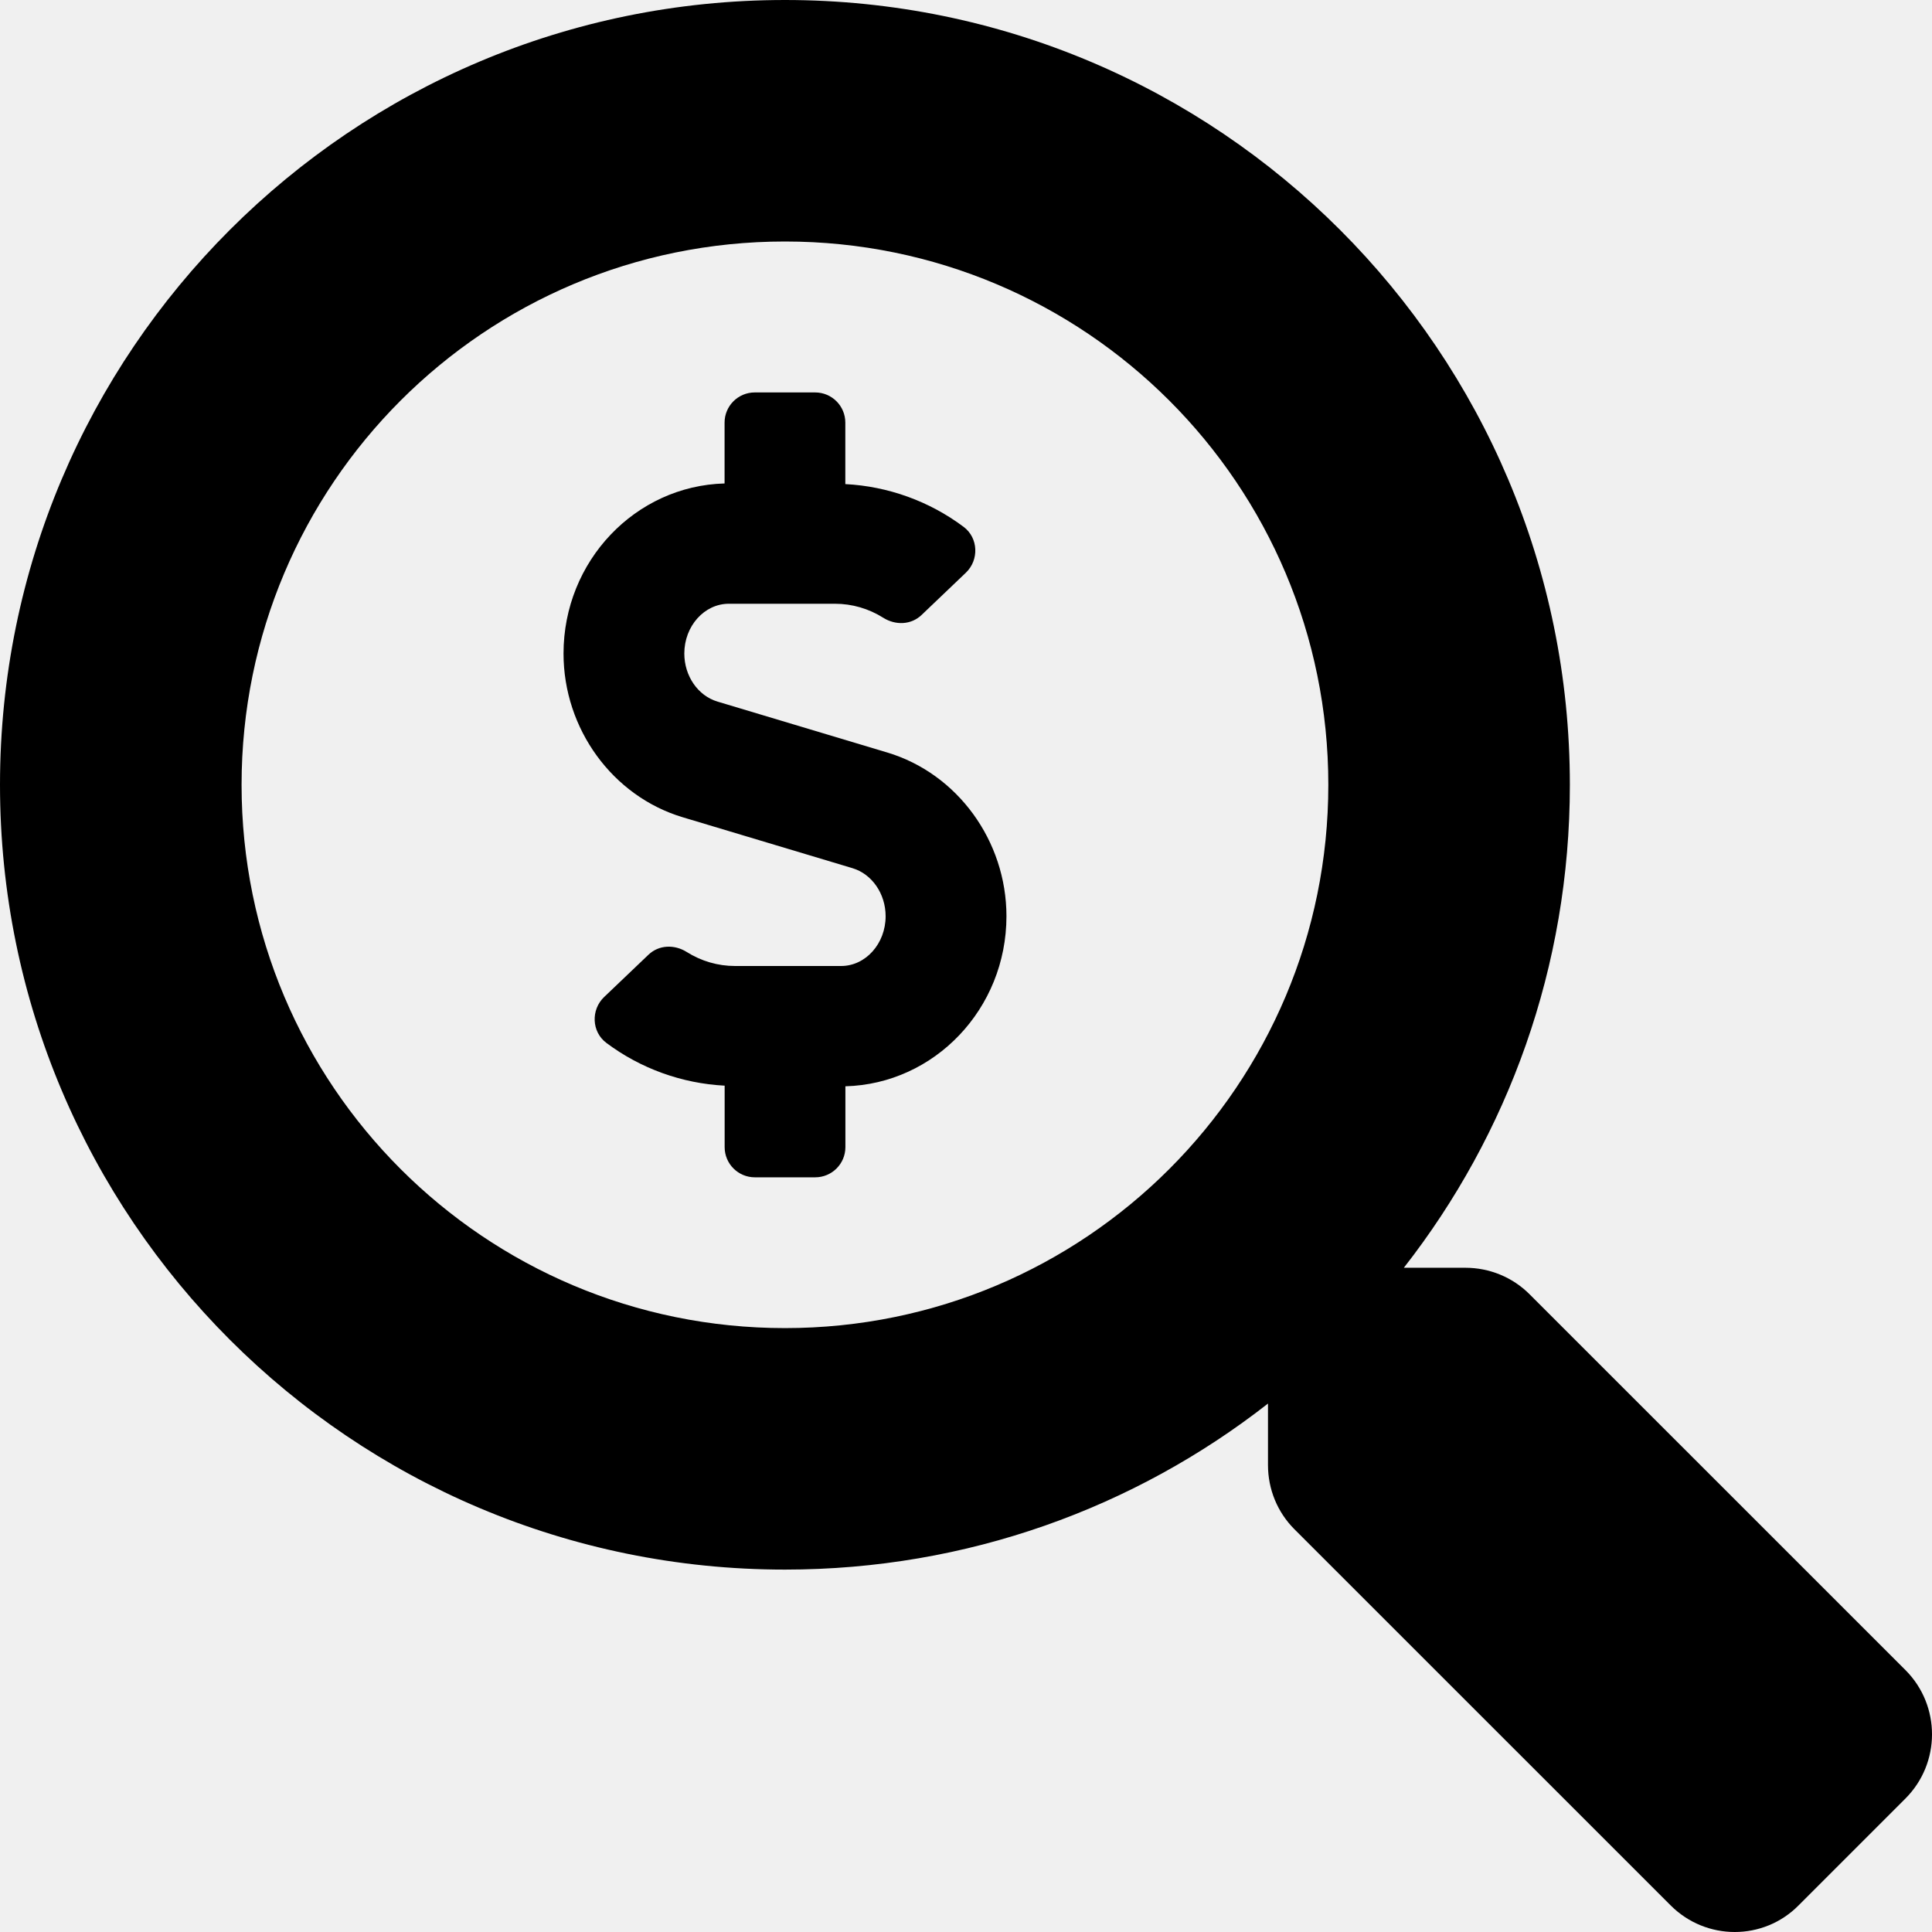
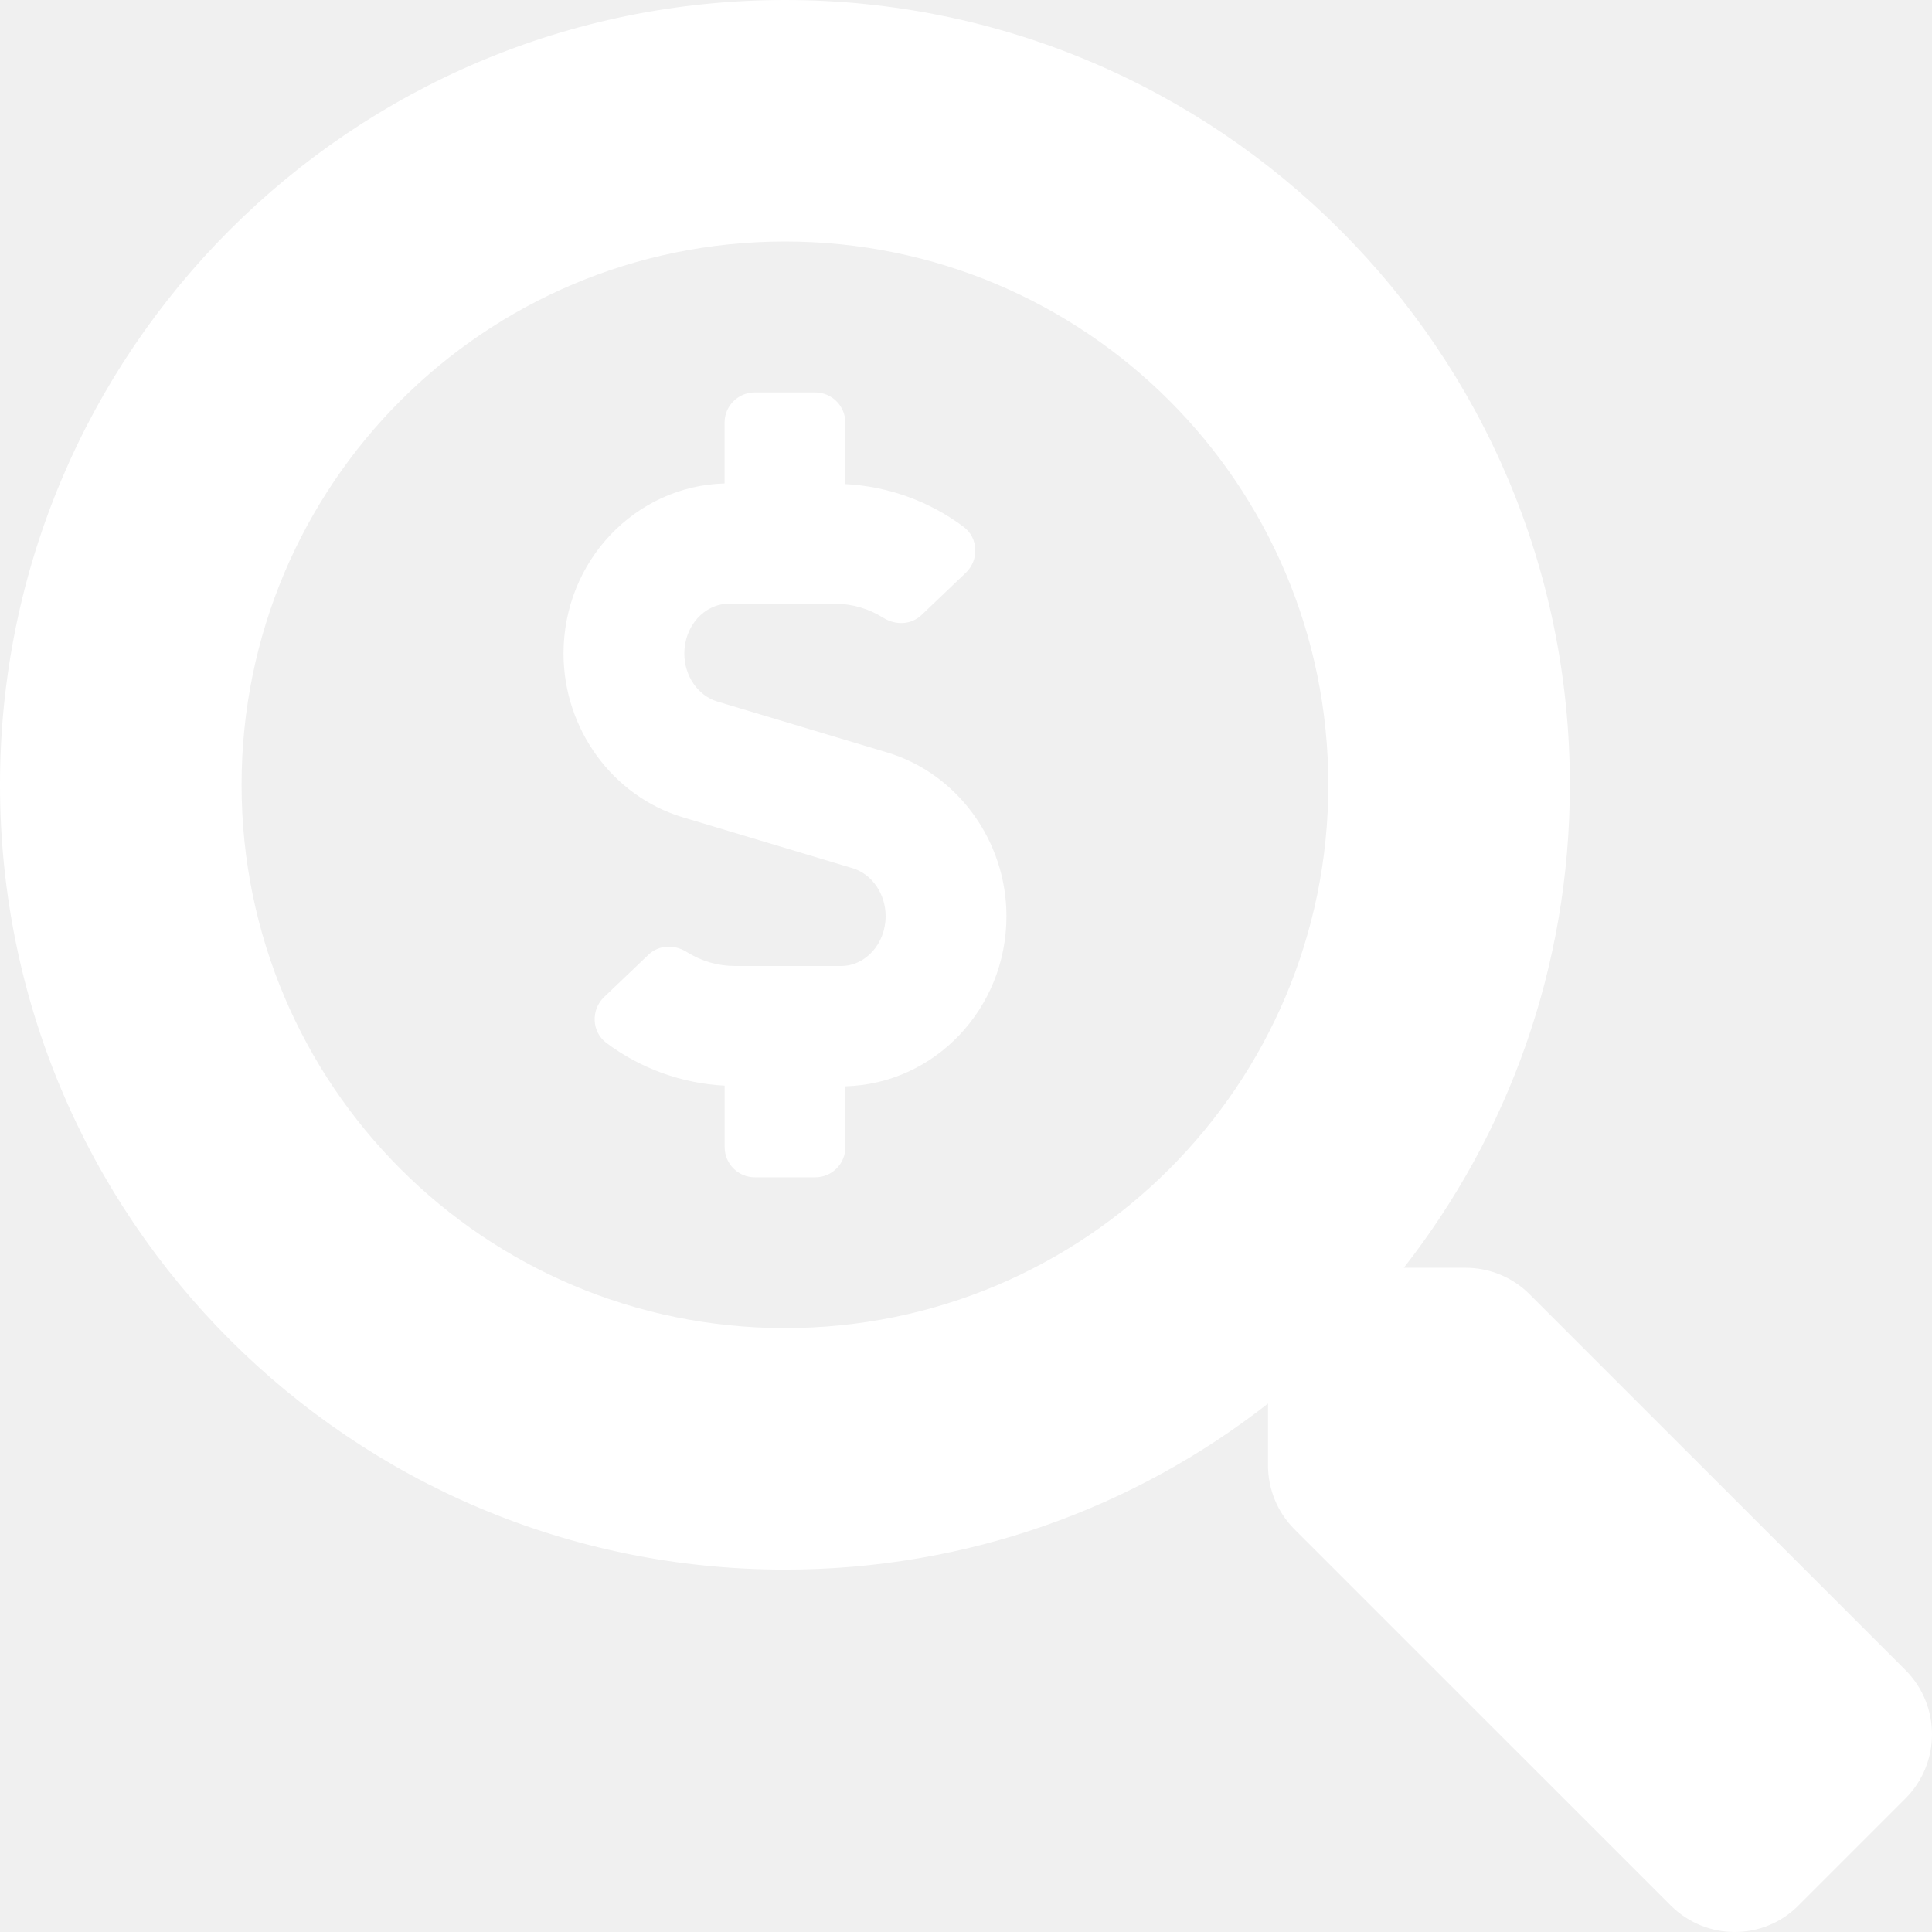
- <svg xmlns="http://www.w3.org/2000/svg" aria-hidden="true" focusable="false" data-prefix="fas" data-icon="search-dollar" class="svg-inline--fa fa-search-dollar fa-w-16" role="img" viewBox="0 0 512 512">
-   <path fill="currentColor" d="M505.04 442.66l-99.71-99.69c-4.5-4.5-10.6-7-17-7h-16.3c27.6-35.3 44-79.69 44-127.99C416.03 93.09 322.92 0 208.02 0S0 93.09 0 207.98s93.11 207.98 208.02 207.98c48.3 0 92.71-16.4 128.01-44v16.3c0 6.4 2.5 12.5 7 17l99.71 99.69c9.4 9.4 24.6 9.4 33.9 0l28.3-28.3c9.4-9.4 9.4-24.59.1-33.99zm-297.02-90.7c-79.54 0-144-64.34-144-143.98 0-79.53 64.35-143.98 144-143.98 79.54 0 144 64.34 144 143.98 0 79.53-64.35 143.98-144 143.98zm27.11-152.54l-45.01-13.5c-5.16-1.55-8.77-6.78-8.77-12.73 0-7.27 5.3-13.19 11.8-13.19h28.11c4.56 0 8.96 1.29 12.82 3.72 3.24 2.03 7.36 1.91 10.13-.73l11.75-11.21c3.53-3.37 3.33-9.21-.57-12.14-9.1-6.83-20.08-10.77-31.37-11.35V112c0-4.42-3.58-8-8-8h-16c-4.42 0-8 3.58-8 8v16.12c-23.63.63-42.68 20.55-42.68 45.07 0 19.97 12.99 37.81 31.58 43.39l45.01 13.5c5.16 1.55 8.77 6.78 8.77 12.73 0 7.27-5.3 13.19-11.8 13.19h-28.1c-4.56 0-8.96-1.29-12.82-3.72-3.24-2.03-7.36-1.91-10.13.73l-11.75 11.21c-3.53 3.37-3.33 9.21.57 12.14 9.1 6.83 20.08 10.77 31.37 11.35V304c0 4.42 3.58 8 8 8h16c4.42 0 8-3.58 8-8v-16.12c23.63-.63 42.68-20.54 42.68-45.07 0-19.97-12.99-37.81-31.59-43.39z" />
+ <svg xmlns="http://www.w3.org/2000/svg" width="512" height="512" viewBox="0 0 512 512" fill="none">
+   <g clip-path="url(#clip0)">
+     <path d="M505.04 442.66L405.33 342.97C400.83 338.47 394.73 335.97 388.33 335.97H372.03C399.63 300.67 416.03 256.28 416.03 207.98C416.03 93.09 322.92 0 208.02 0C93.12 0 0 93.09 0 207.98C0 322.87 93.11 415.96 208.02 415.96C256.32 415.96 300.73 399.56 336.03 371.96V388.26C336.03 394.66 338.53 400.76 343.03 405.26L442.74 504.95C452.14 514.35 467.34 514.35 476.64 504.95L504.94 476.65C514.34 467.25 514.34 452.06 505.04 442.66V442.66ZM208.02 351.96C128.48 351.96 64.02 287.62 64.02 207.98C64.02 128.45 128.37 64 208.02 64C287.56 64 352.02 128.34 352.02 207.98C352.02 287.51 287.67 351.96 208.02 351.96ZM235.13 199.42L190.12 185.92C184.96 184.37 181.35 179.14 181.35 173.19C181.35 165.92 186.65 160 193.15 160H221.26C225.82 160 230.22 161.29 234.08 163.72C237.32 165.75 241.44 165.63 244.21 162.99L255.96 151.78C259.49 148.41 259.29 142.57 255.39 139.64C246.29 132.81 235.31 128.87 224.02 128.29V112C224.02 107.58 220.44 104 216.02 104H200.02C195.6 104 192.02 107.58 192.02 112V128.12C168.39 128.75 149.34 148.67 149.34 173.19C149.34 193.16 162.33 211 180.92 216.58L225.93 230.08C231.09 231.63 234.7 236.86 234.7 242.81C234.7 250.08 229.4 256 222.9 256H194.8C190.24 256 185.84 254.71 181.98 252.28C178.74 250.25 174.62 250.37 171.85 253.01L160.1 264.22C156.57 267.59 156.77 273.43 160.67 276.36C169.77 283.19 180.75 287.13 192.04 287.71V304C192.04 308.42 195.62 312 200.04 312H216.04C220.46 312 224.04 308.42 224.04 304V287.88C247.67 287.25 266.72 267.34 266.72 242.81C266.72 222.84 253.73 205 235.13 199.42V199.42Z" fill="white" />
+   </g>
+   <defs>
+     <clipPath id="clip0">
+       <rect width="512" height="512" fill="white" />
+     </clipPath>
+   </defs>
</svg>
